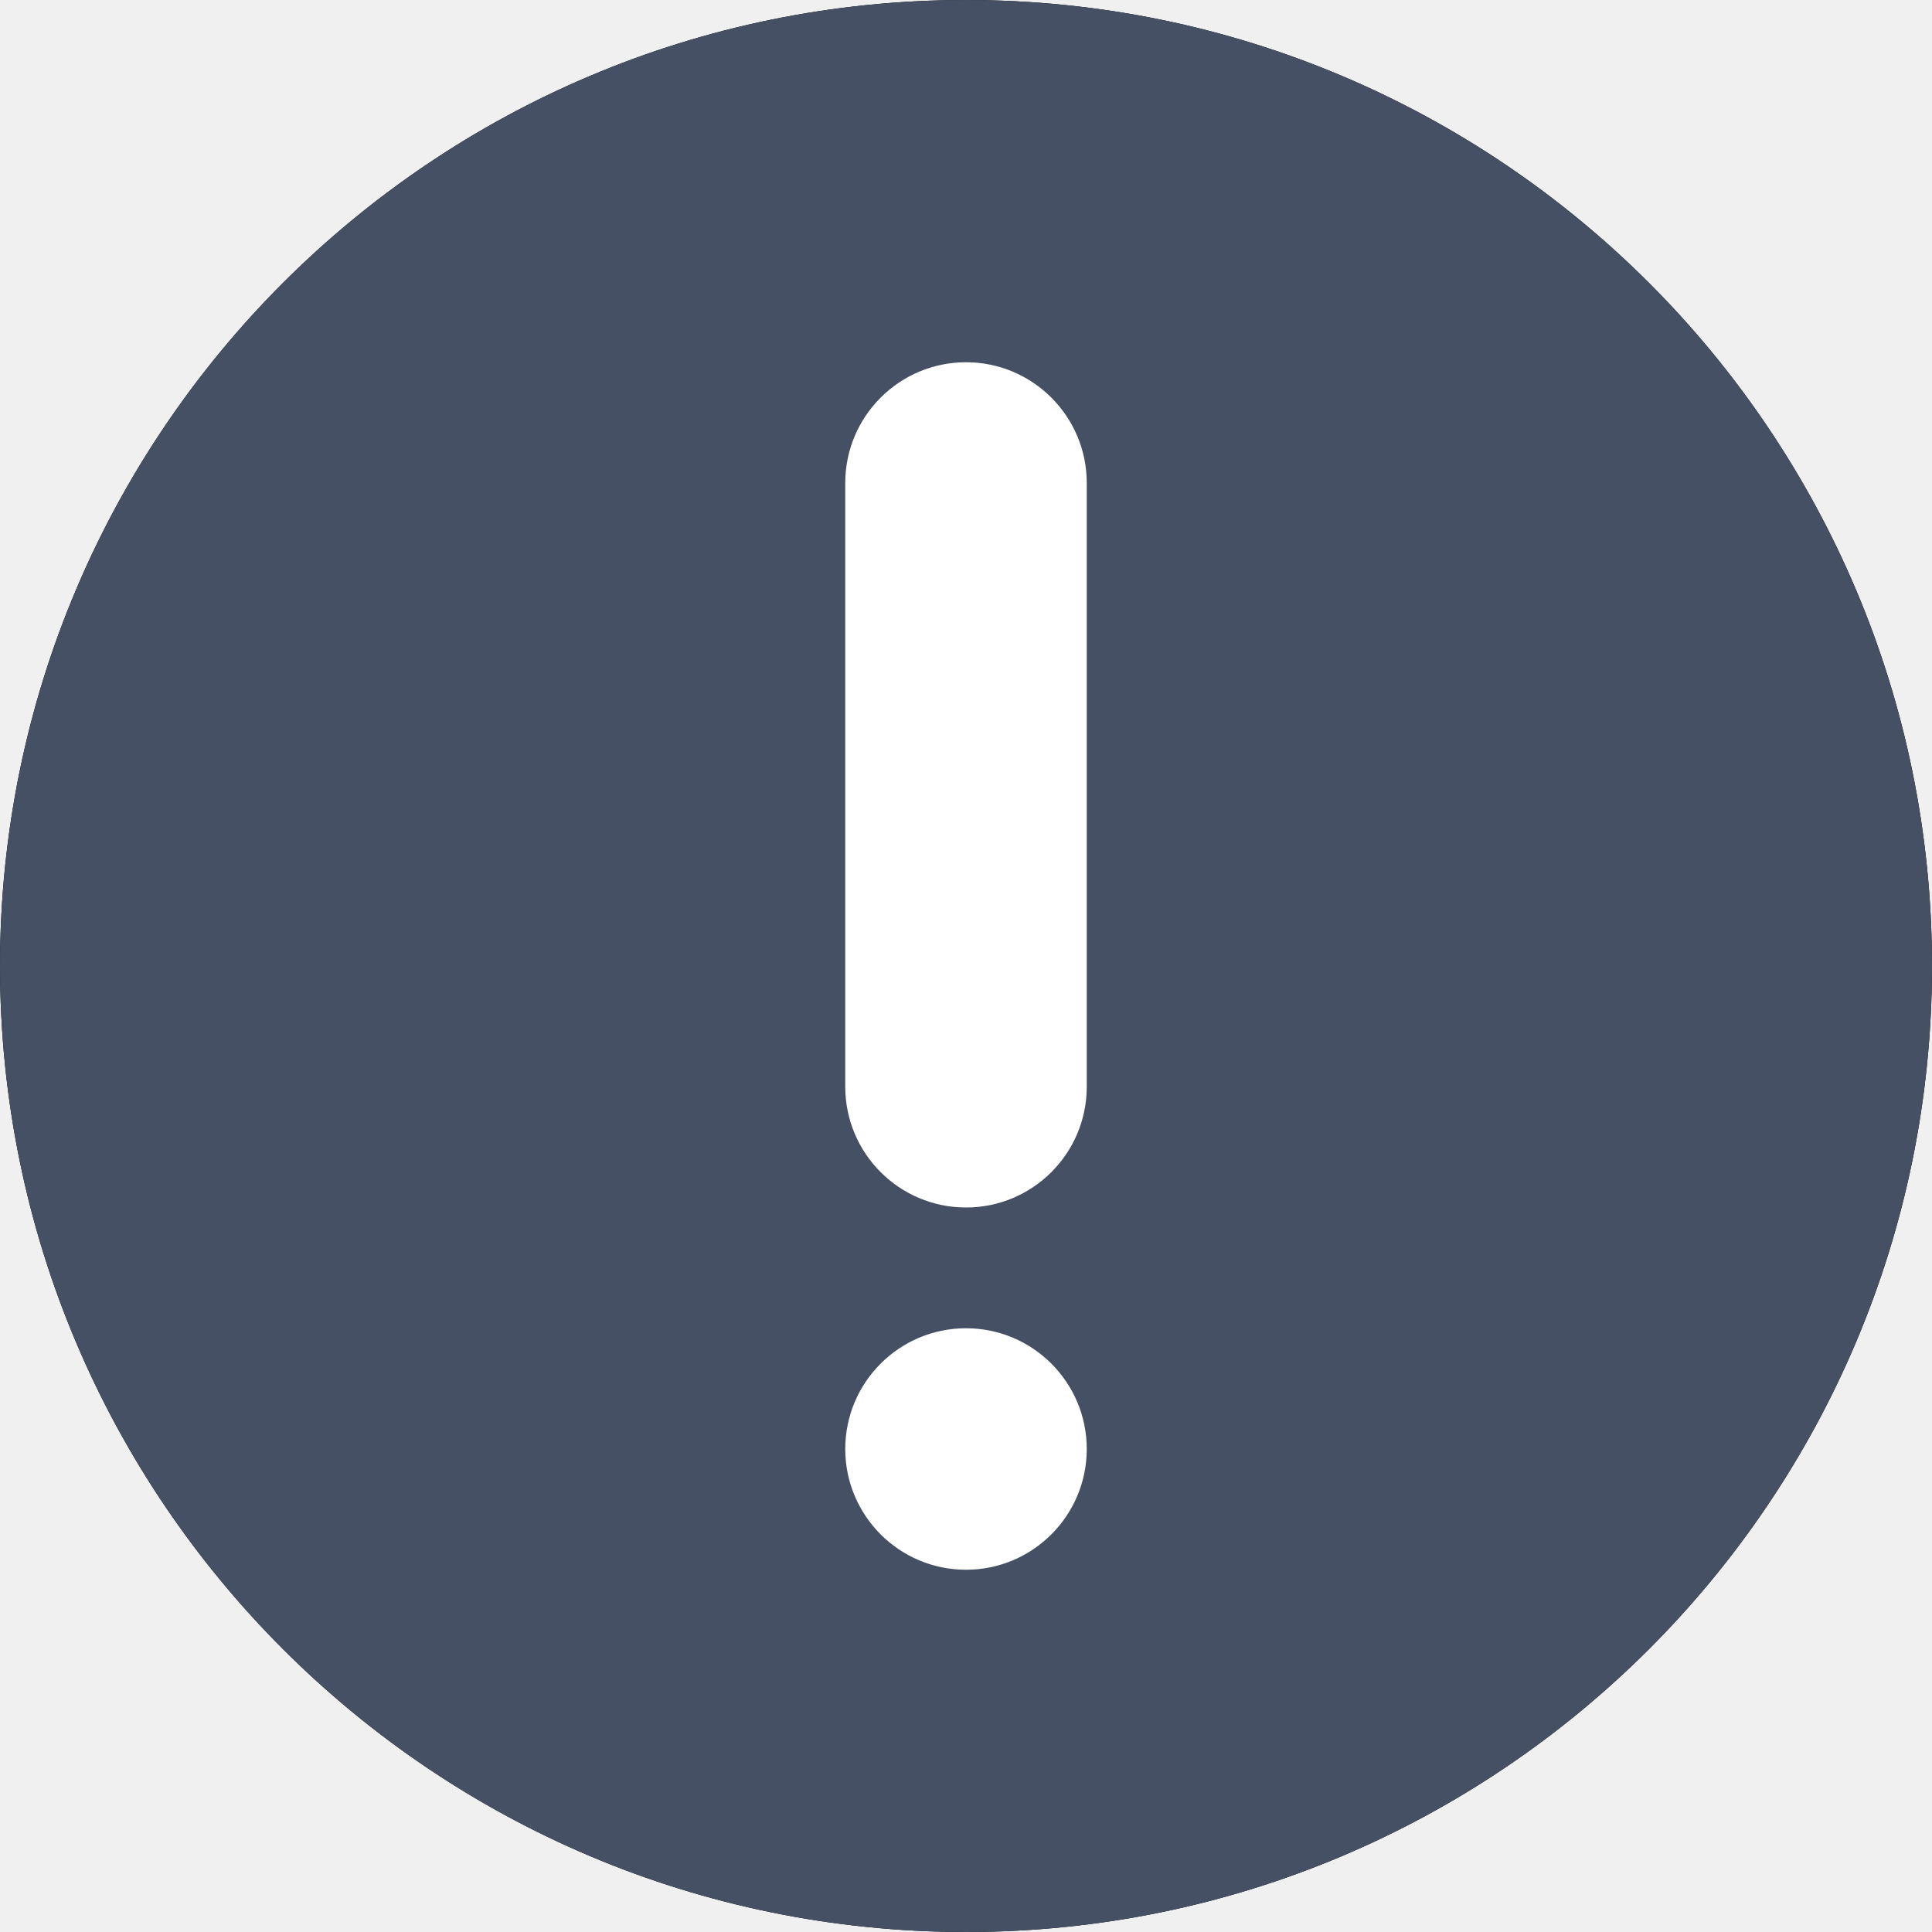
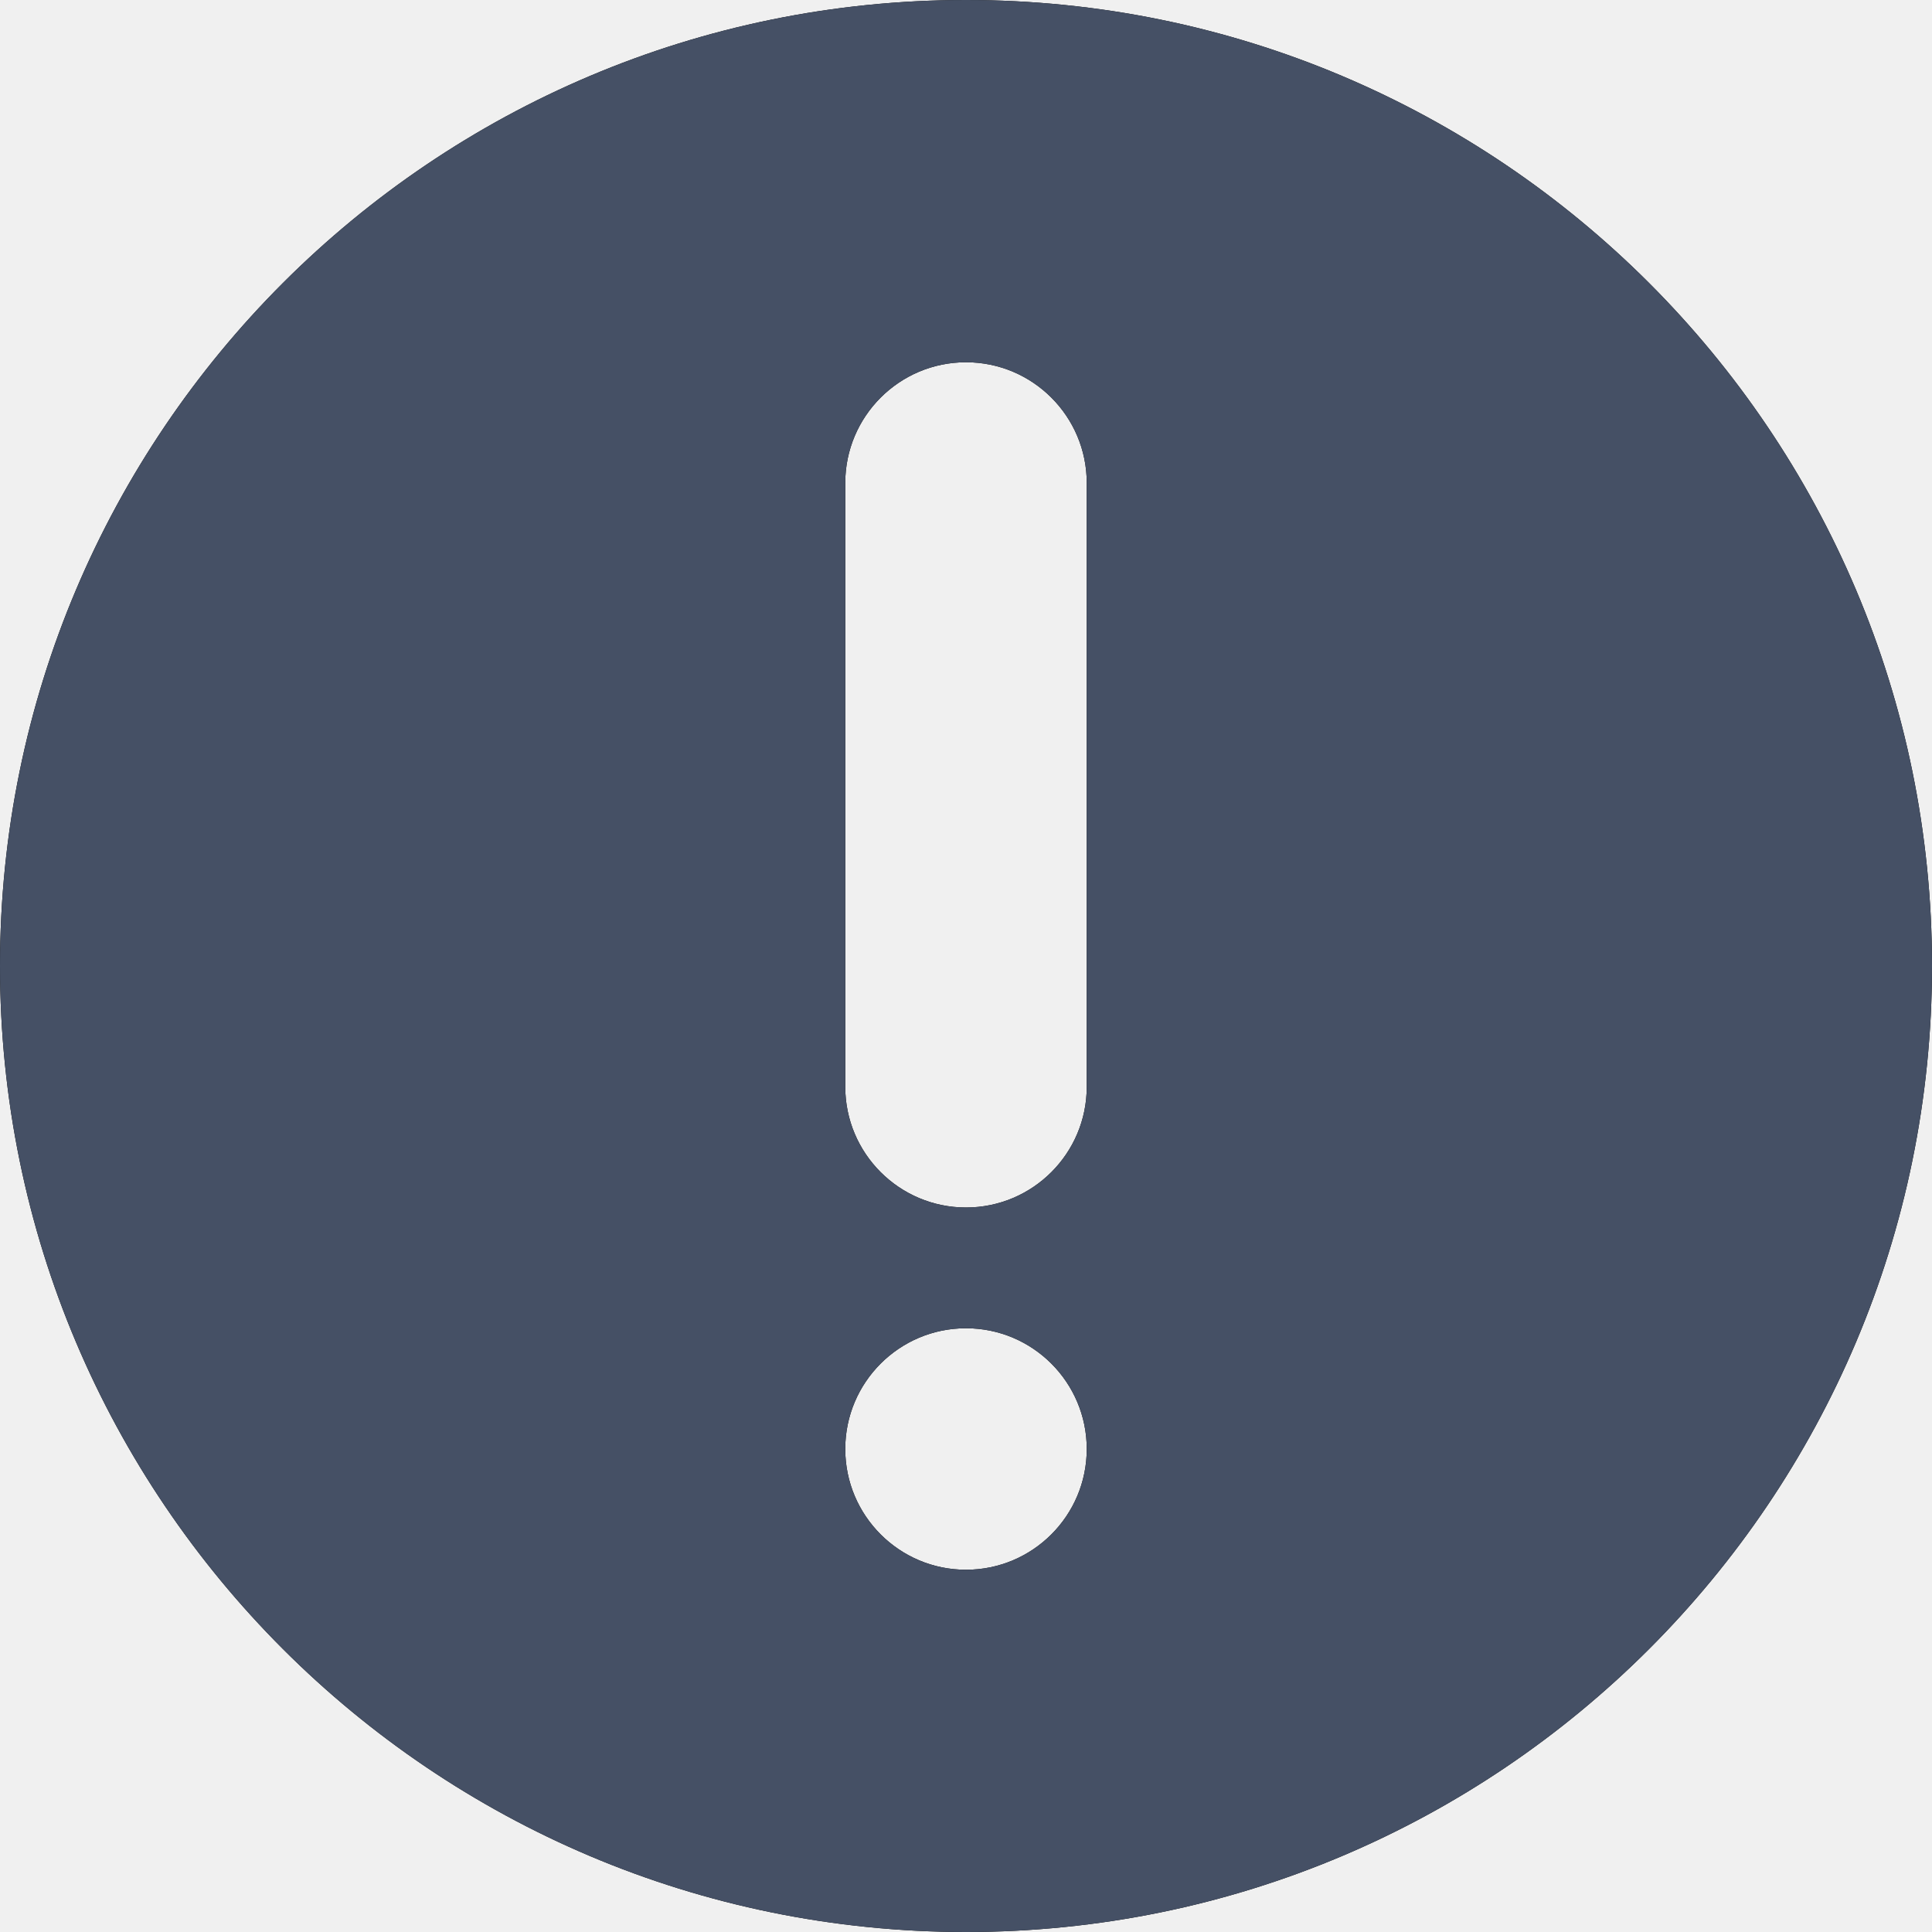
<svg xmlns="http://www.w3.org/2000/svg" xmlns:xlink="http://www.w3.org/1999/xlink" width="16px" height="16px" viewBox="0 0 16 16" version="1.1">
  <defs>
-     <circle id="path-1" cx="8" cy="8" r="8" />
+     <path d="M8,0 C12.418,0 16,3.582 16,8 C16,12.418 12.418,16 8,16 C3.582,16 0,12.418 0,8 C0,3.582 3.582,0 8,0 Z M8,11 C7.448,11 7,11.448 7,12 C7,12.552 7.448,13 8,13 C8.552,13 9,12.552 9,12 C9,11.448 8.552,11 8,11 Z M8,3 C7.448,3 7,3.448 7,4 L7,4 L7,9 C7,9.552 7.448,10 8,10 C8.552,10 9,9.552 9,9 L9,9 L9,4 C9,3.448 8.552,3 8,3 Z" id="path-1" />
  </defs>
  <g id="Symbols" stroke="none" stroke-width="1" fill="none" fill-rule="evenodd">
    <g id="Icons-/-Interface-Essential-/-16-/-Exclamation-Solid">
      <mask id="mask-2" fill="white">
        <use xlink:href="#path-1" />
      </mask>
-       <use id="Oval" fill="#000000" xlink:href="#path-1" />
+       <use id="Combined-Shape" fill="#000000" xlink:href="#path-1" />
      <g id="Colors-/-305-Dark-Gray" mask="url(#mask-2)" fill="#455065">
        <rect id="Rectangle" x="0" y="0" width="16" height="16" />
      </g>
-       <path d="M8,11 C8.552,11 9,11.448 9,12 C9,12.552 8.552,13 8,13 C7.448,13 7,12.552 7,12 C7,11.448 7.448,11 8,11 Z M8,3 C8.552,3 9,3.448 9,4 L9,9 C9,9.552 8.552,10 8,10 C7.448,10 7,9.552 7,9 L7,4 C7,3.448 7.448,3 8,3 Z" id="Combined-Shape" fill="#FFFFFF" />
    </g>
  </g>
</svg>
